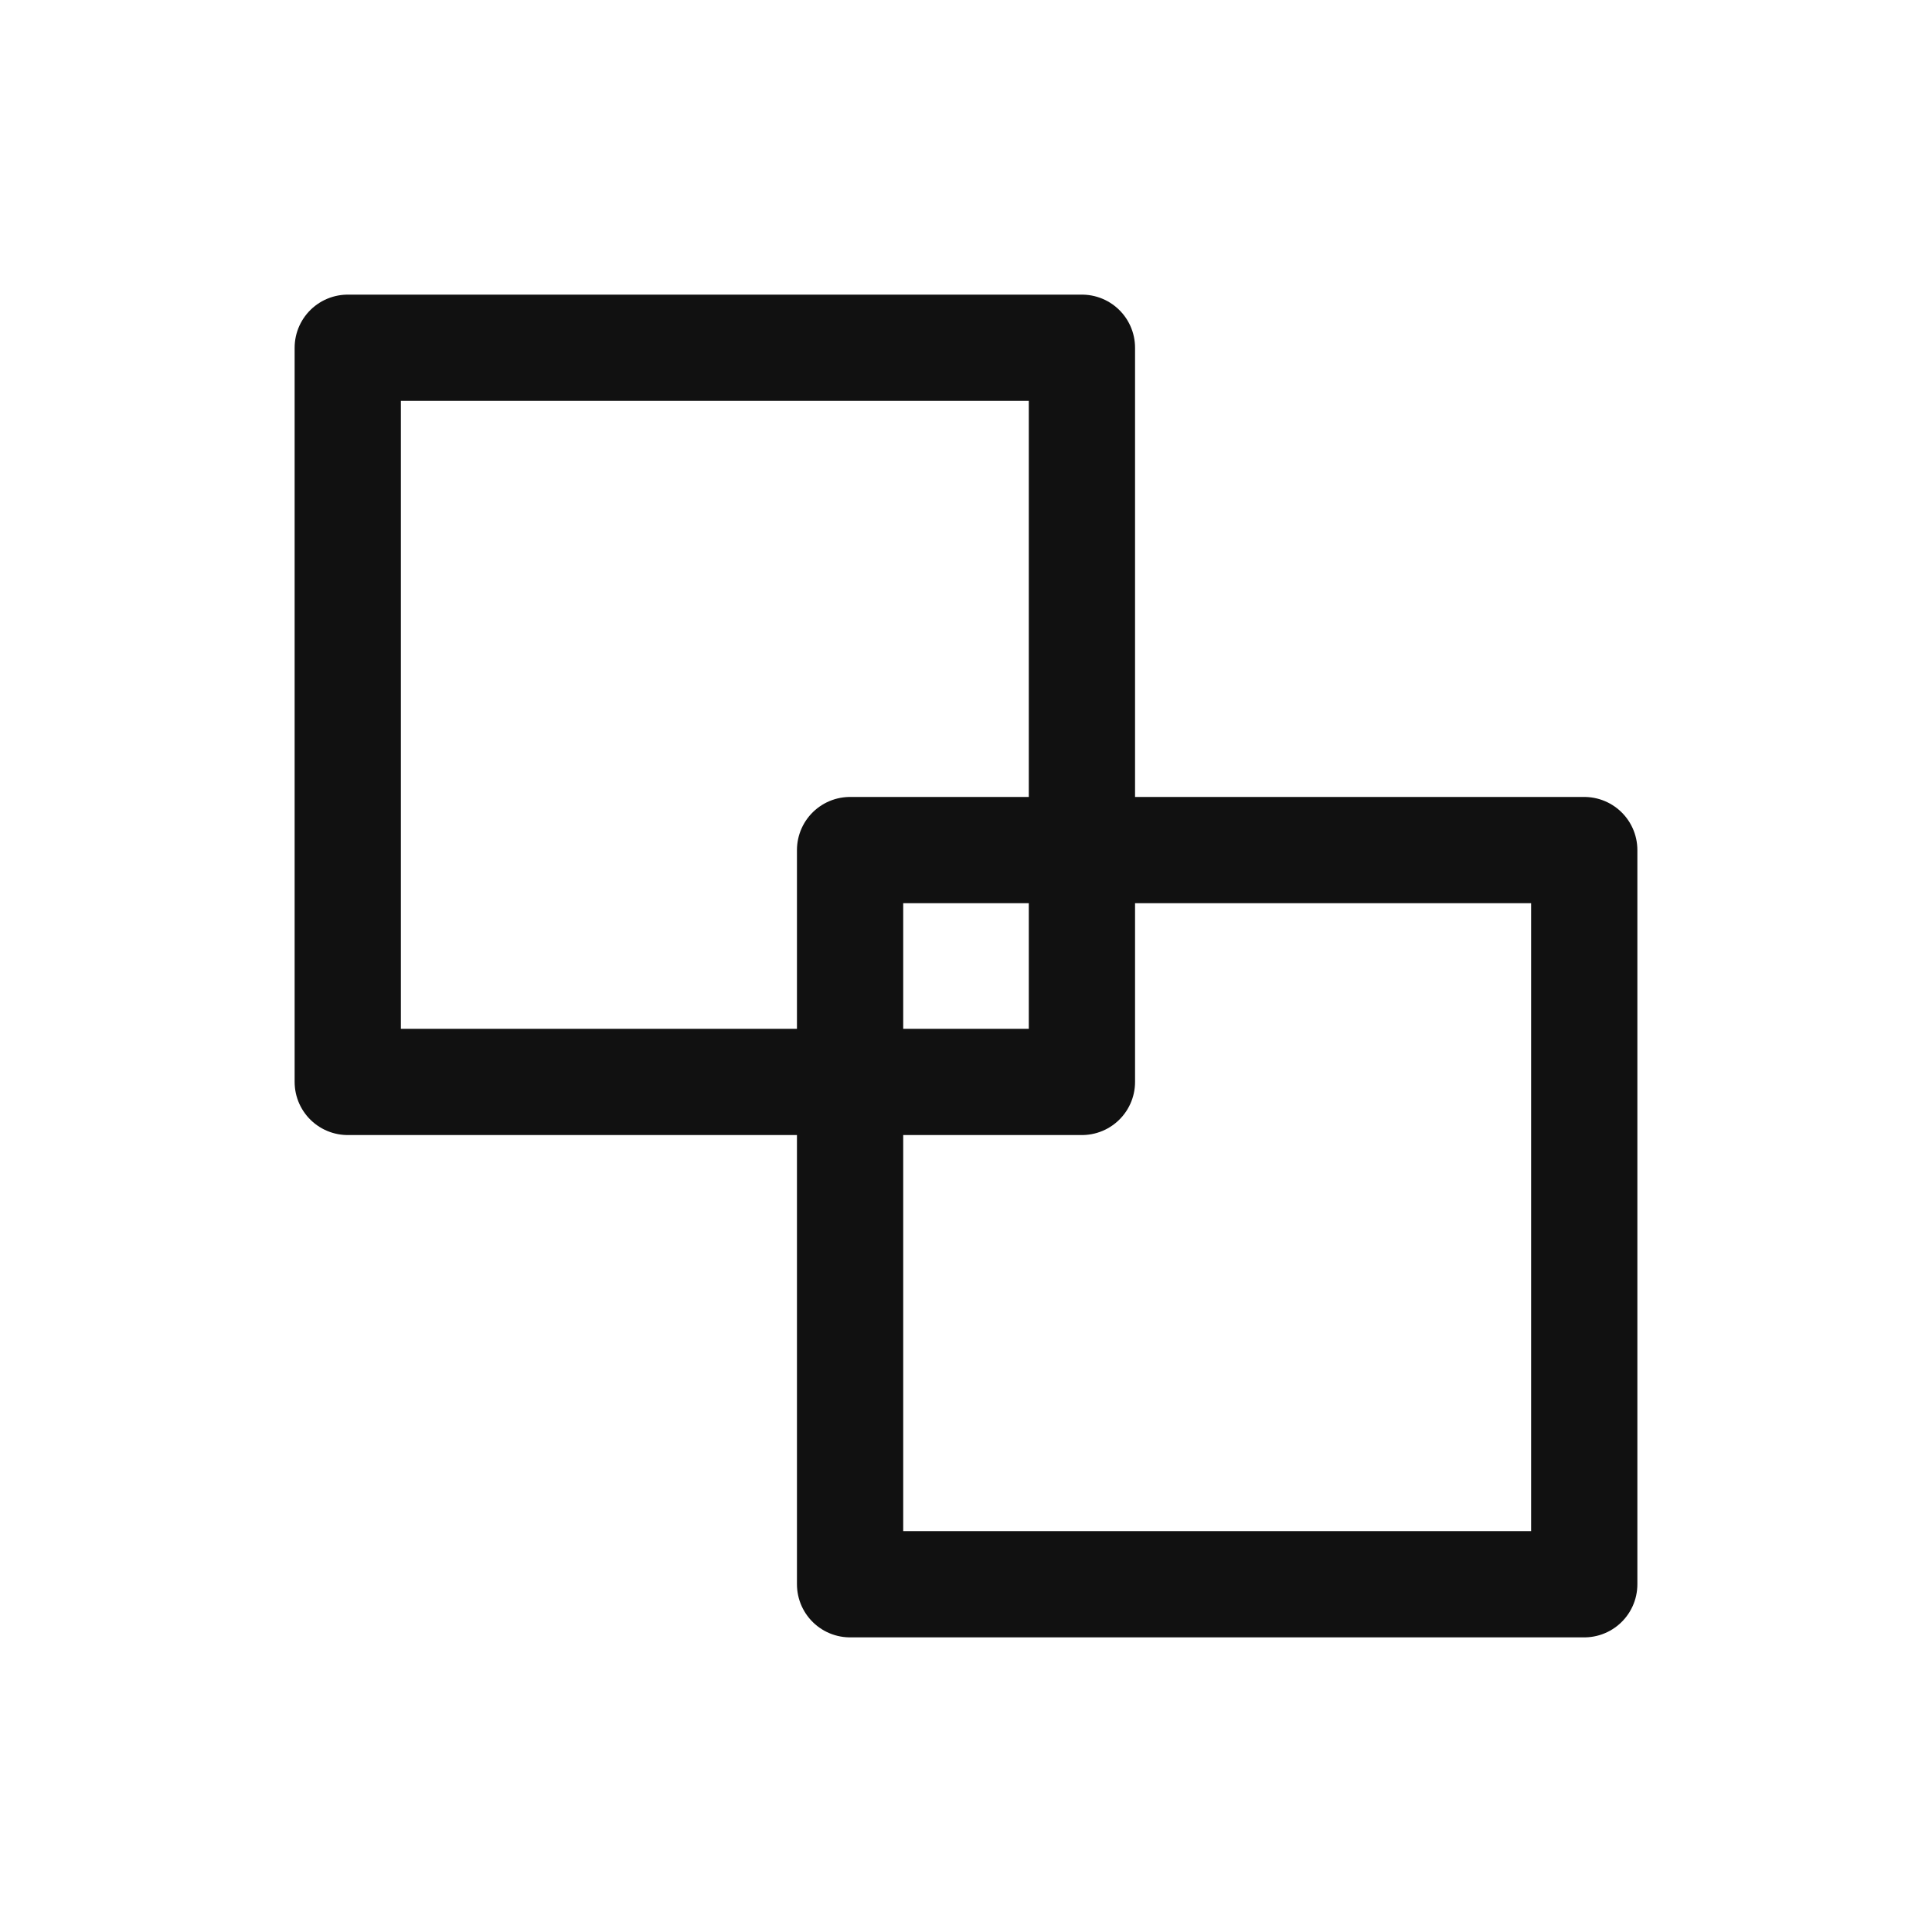
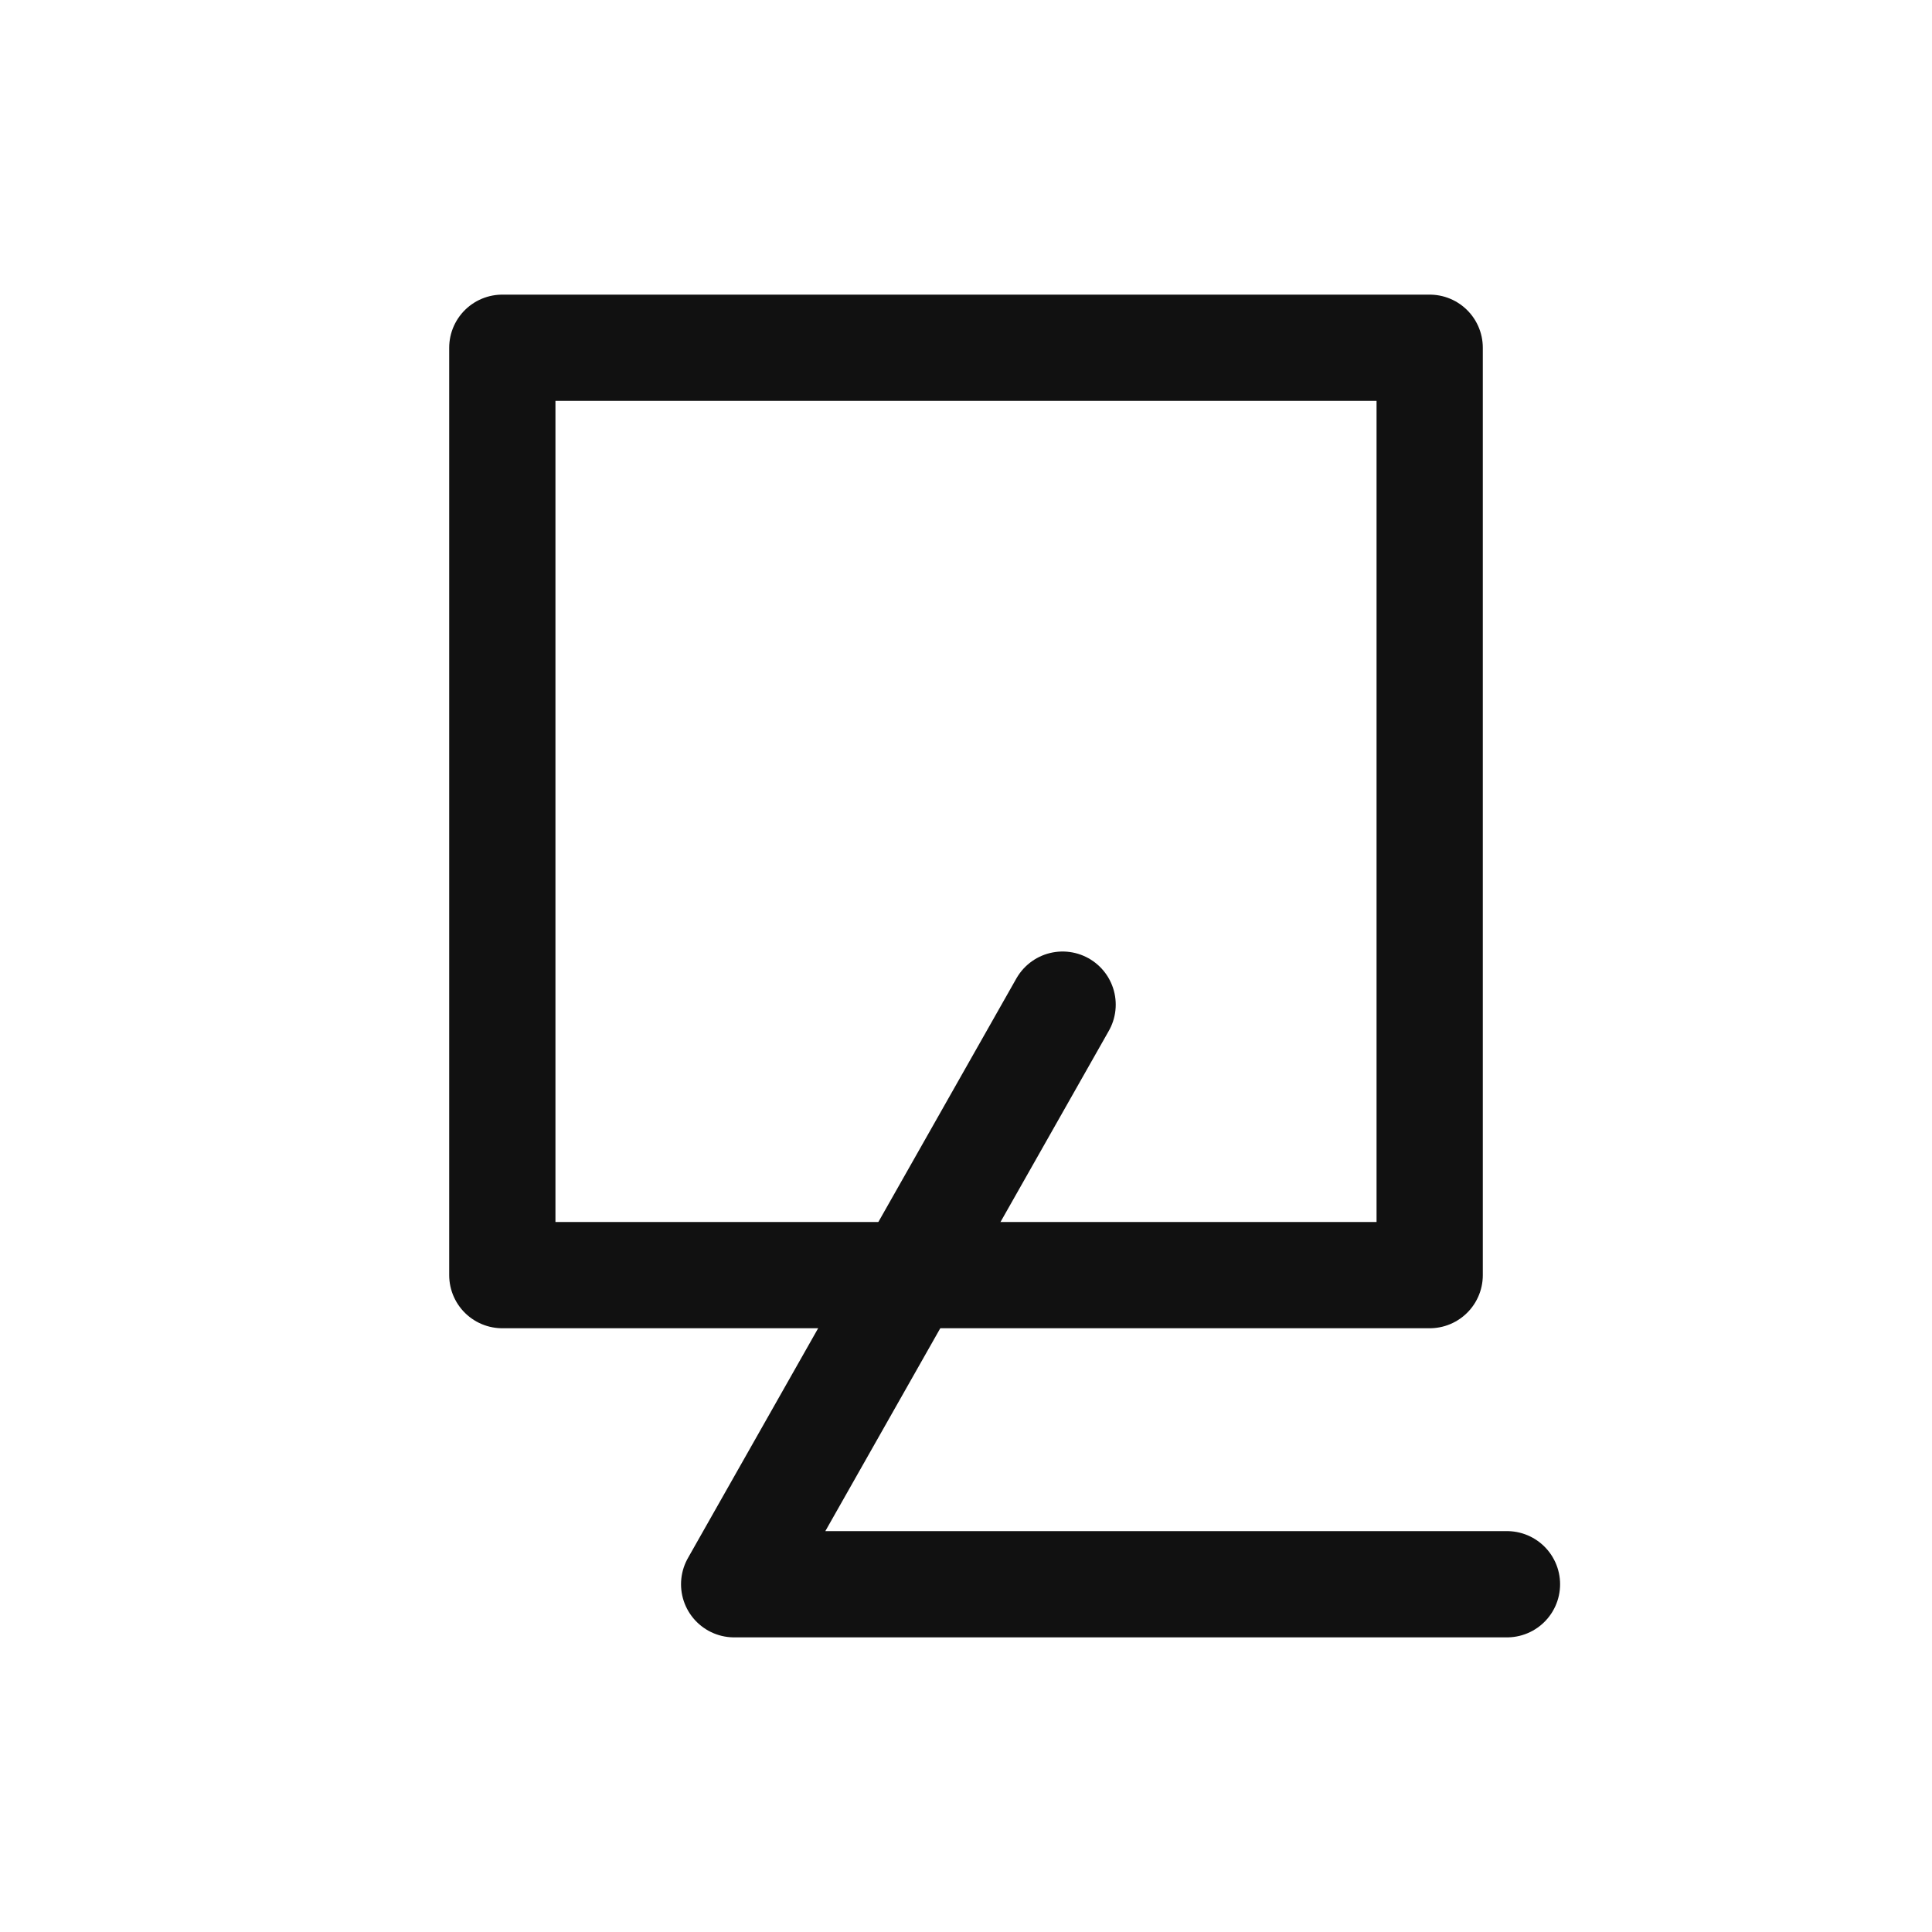
<svg xmlns="http://www.w3.org/2000/svg" viewBox="0 0 100 100" role="img" aria-label="Tri-Octile">
-   <rect x="18" y="18" width="38" height="38" fill="none" stroke="#111111" stroke-width="5.5" stroke-linejoin="round" />
-   <rect x="44" y="44" width="38" height="38" fill="none" stroke="#111111" stroke-width="5.5" stroke-linejoin="round" />
+   <rect x="26" y="18" width="48" height="48" fill="none" stroke="#111111" stroke-width="5.5" stroke-linejoin="round" />
+   <path d="M38 82H78M38 82L55 52" fill="none" stroke="#111111" stroke-width="5.5" stroke-linecap="round" stroke-linejoin="round" />
</svg>
